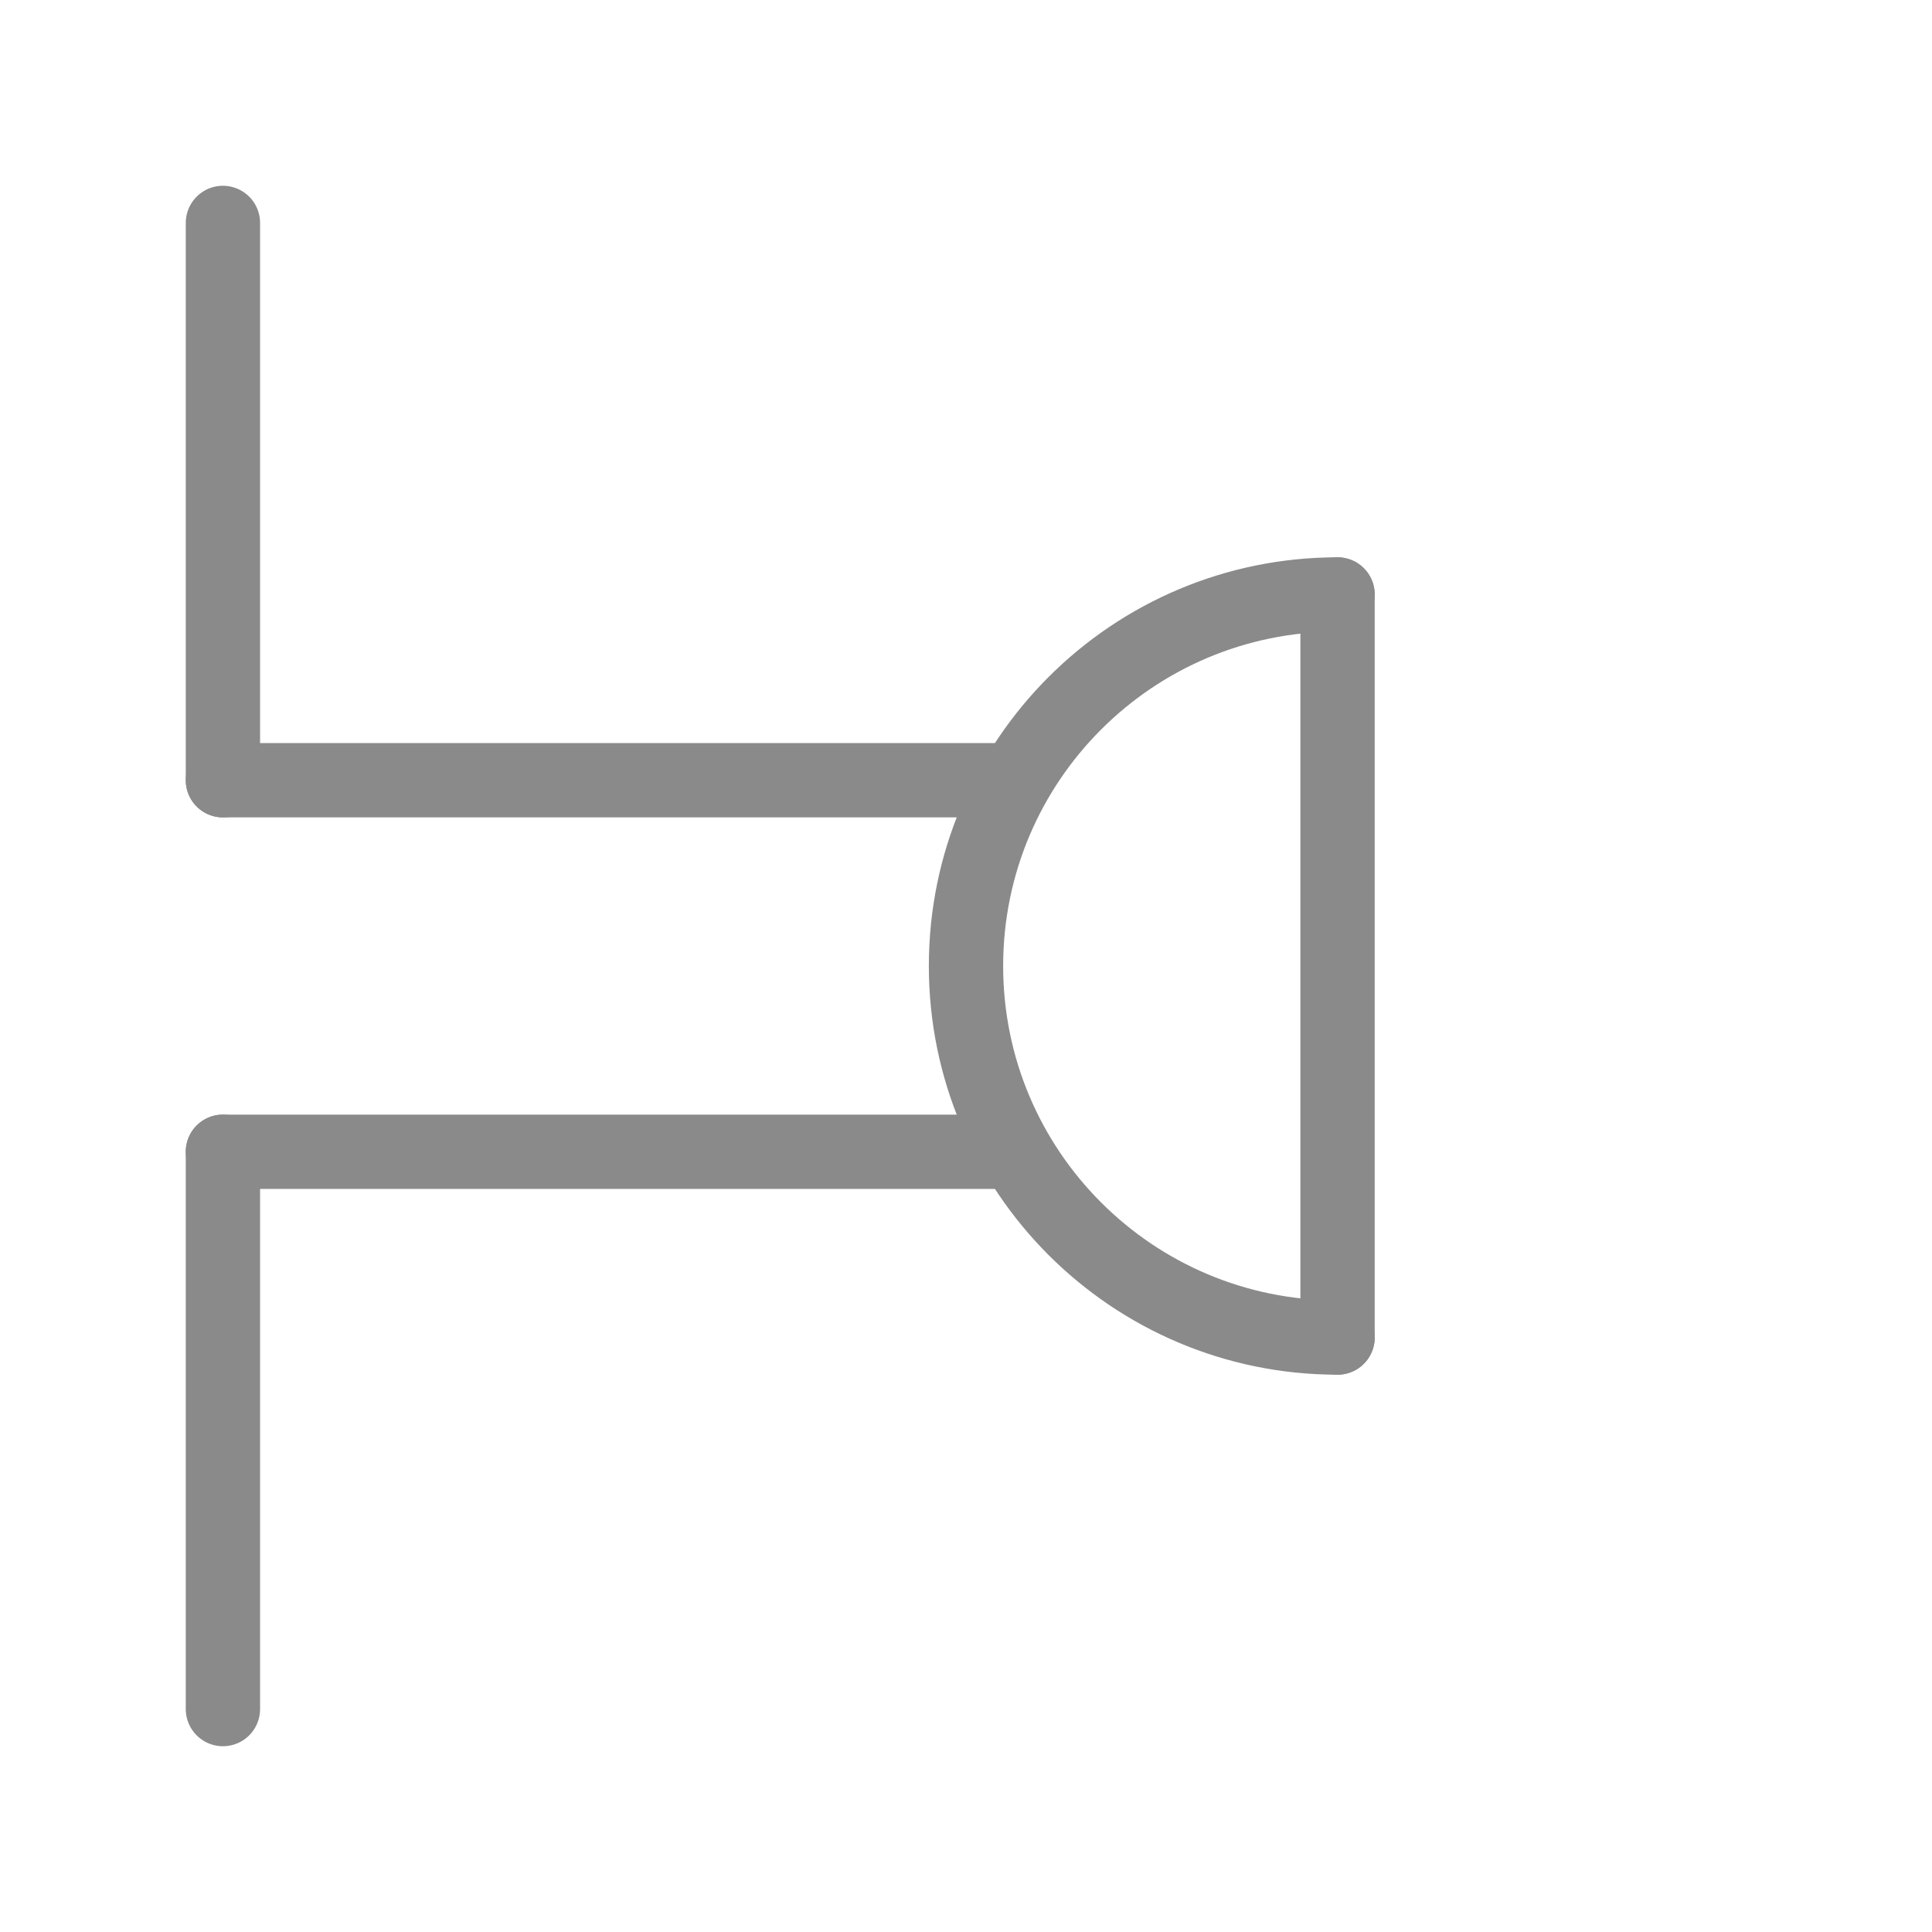
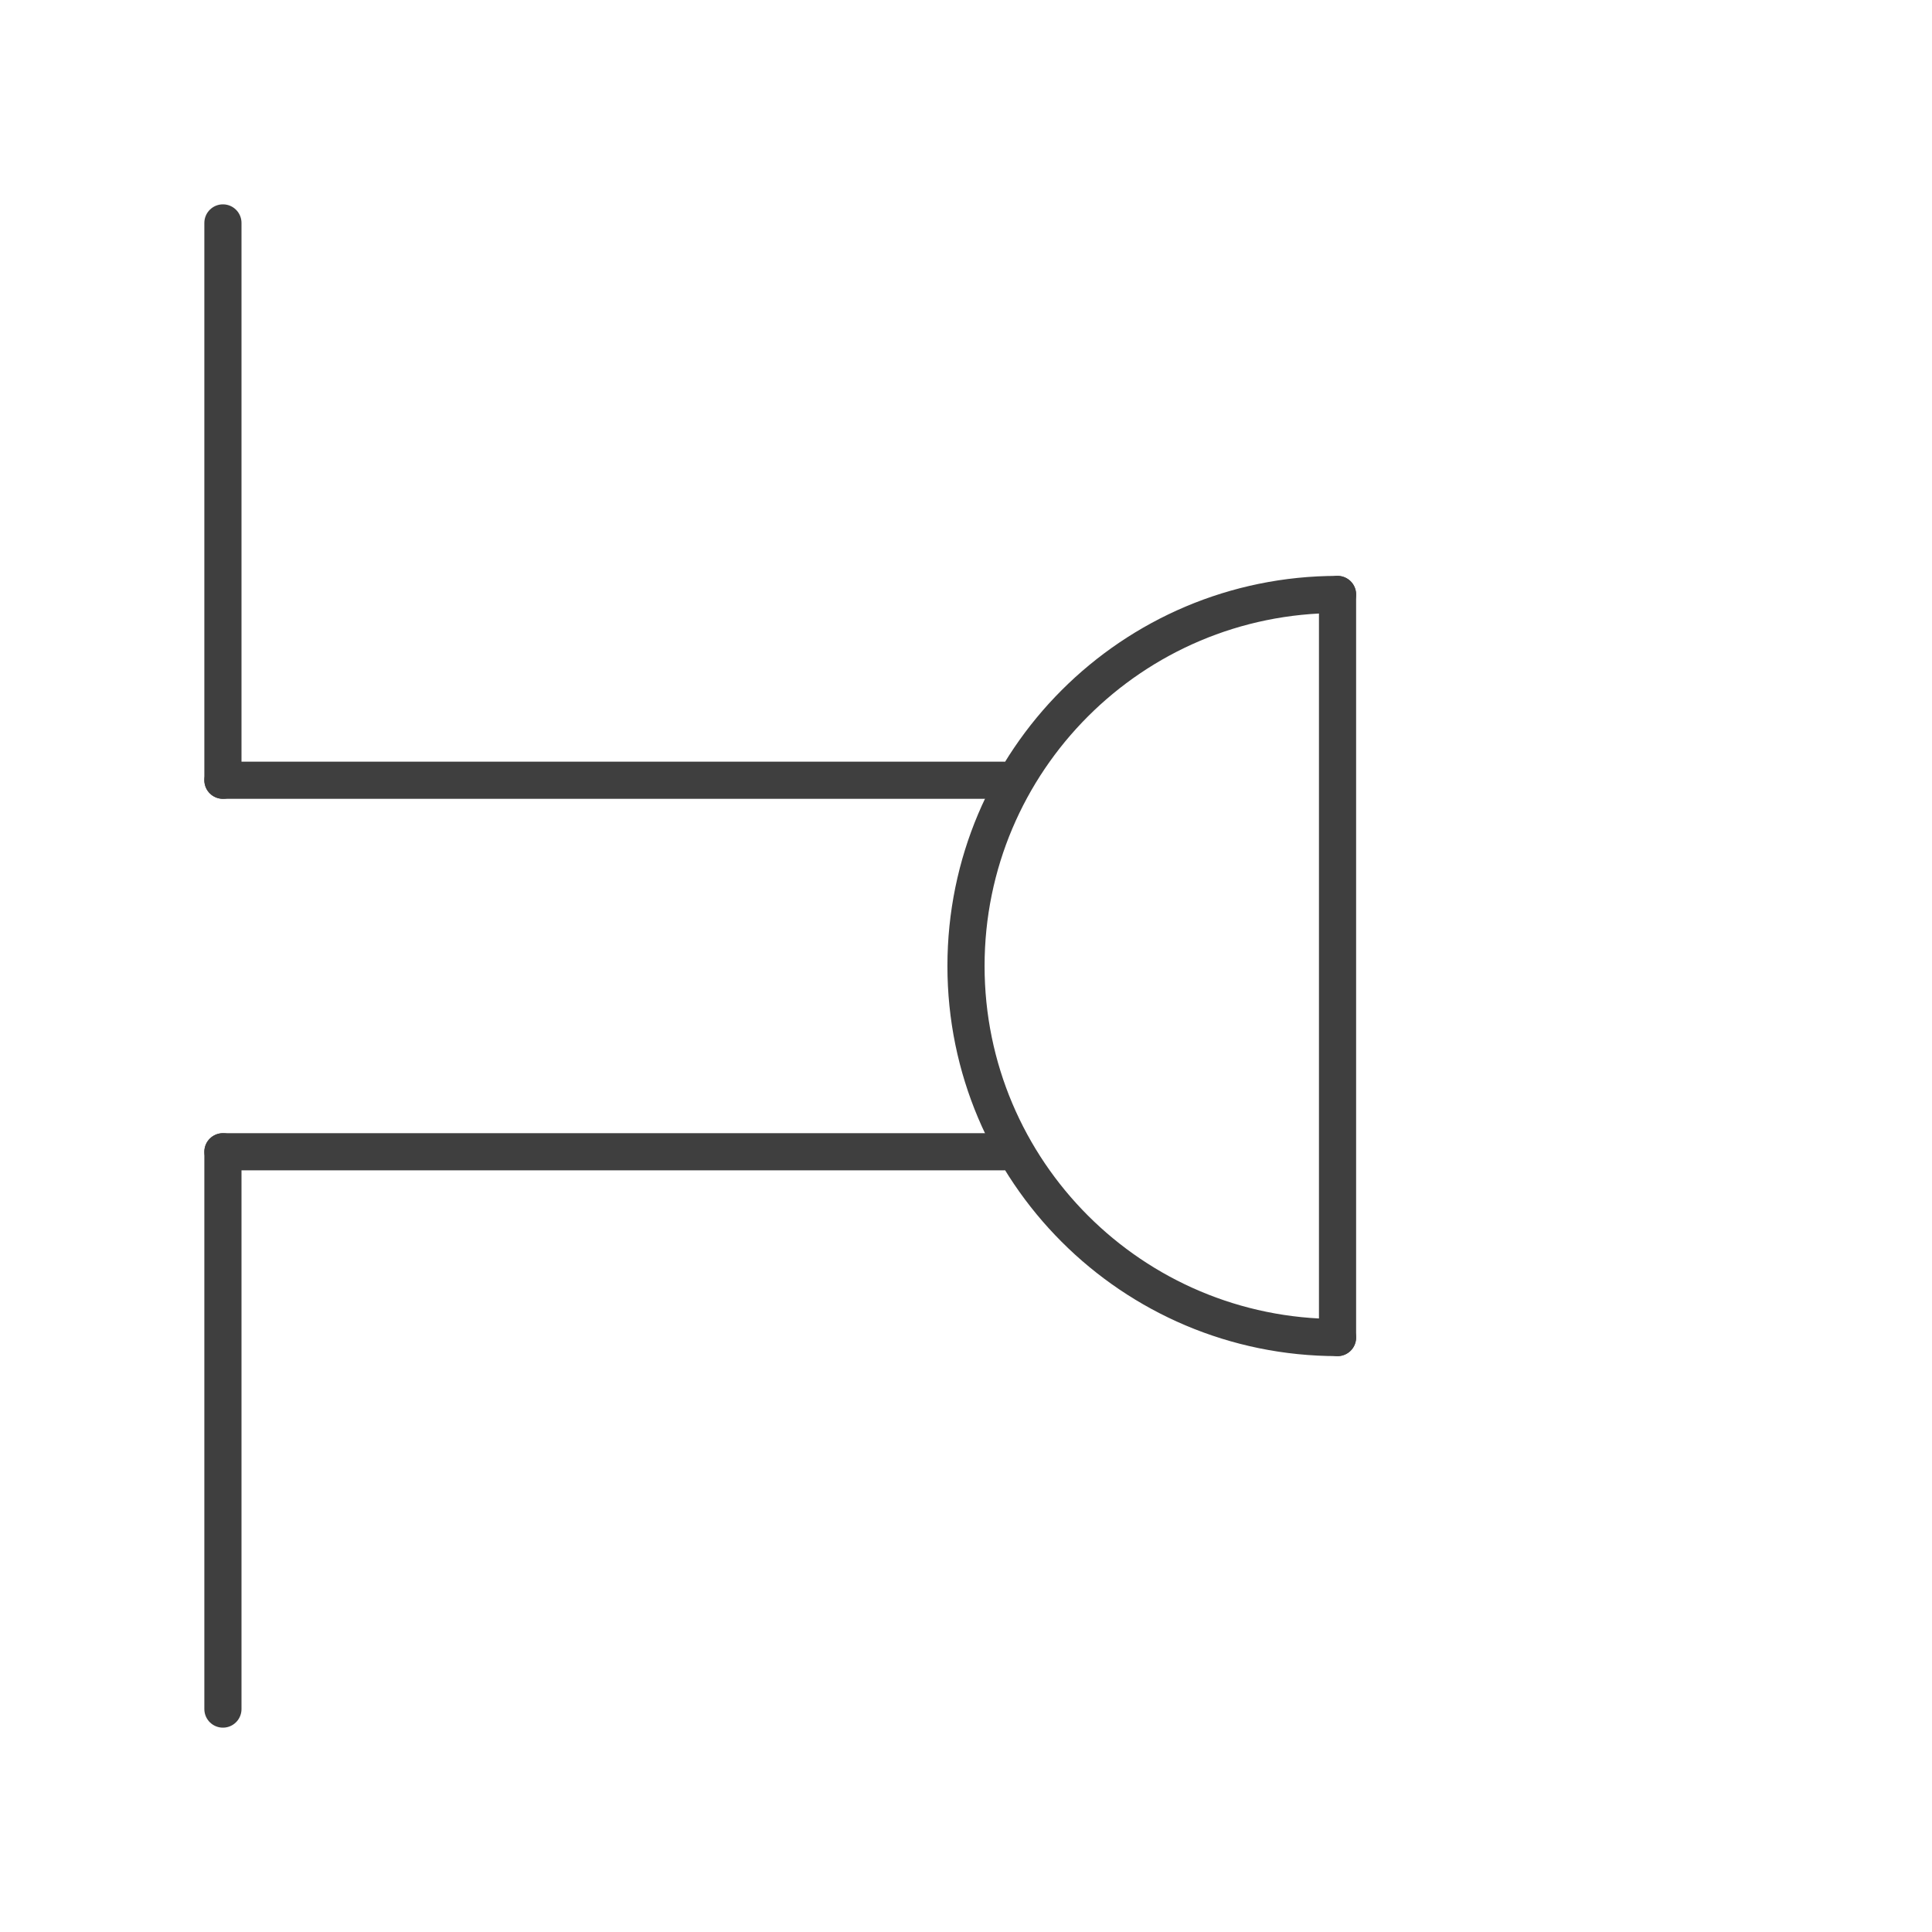
<svg xmlns="http://www.w3.org/2000/svg" viewBox="-6.0 -26.0 52.0 52.0" width="156">
-   <g stroke="#8a8a8a" fill="none" stroke-linecap="round" stroke-linejoin="round">
-     <path d="M 30.00 -10.00 A 10.00 10.00 0 0 0 30.00 10.00" stroke-width="2.0" />
-     <line x1="30.0" y1="-10.0" x2="30.0" y2="10.0" stroke-width="2.0" />
-     <line x1="0.0" y1="5.0" x2="21.0" y2="5.0" stroke-width="2.0" />
-     <line x1="0.0" y1="-5.0" x2="21.0" y2="-5.0" stroke-width="2.0" />
-     <line x1="0.0" y1="5.0" x2="0.0" y2="20.0" stroke-width="2.0" />
-     <line x1="0.0" y1="-20.0" x2="0.0" y2="-5.0" stroke-width="2.0" />
+   <style>
+     g.sym { stroke:#3f3f3f; fill:none; stroke-linecap:round; stroke-linejoin:round }
+     g.sym text { stroke:none; fill:#3f3f3f }
+     @media (prefers-color-scheme: dark) {
+       g.sym { stroke:#c9c9c9 }
+       g.sym text { fill:#c9c9c9 }
+     }
+   </style>
+   <g class="sym">
+     <path d="M 30.00 -10.00 A 10.00 10.00 0 0 0 30.00 10.00" stroke-width="1.0" />
+     <line x1="30.0" y1="-10.0" x2="30.0" y2="10.0" stroke-width="1.0" />
+     <line x1="0.0" y1="5.0" x2="21.0" y2="5.0" stroke-width="1.0" />
+     <line x1="0.0" y1="-5.0" x2="21.0" y2="-5.0" stroke-width="1.0" />
+     <line x1="0.0" y1="5.0" x2="0.0" y2="20.0" stroke-width="1.0" />
+     <line x1="0.0" y1="-20.0" x2="0.0" y2="-5.0" stroke-width="1.0" />
  </g>
</svg>
